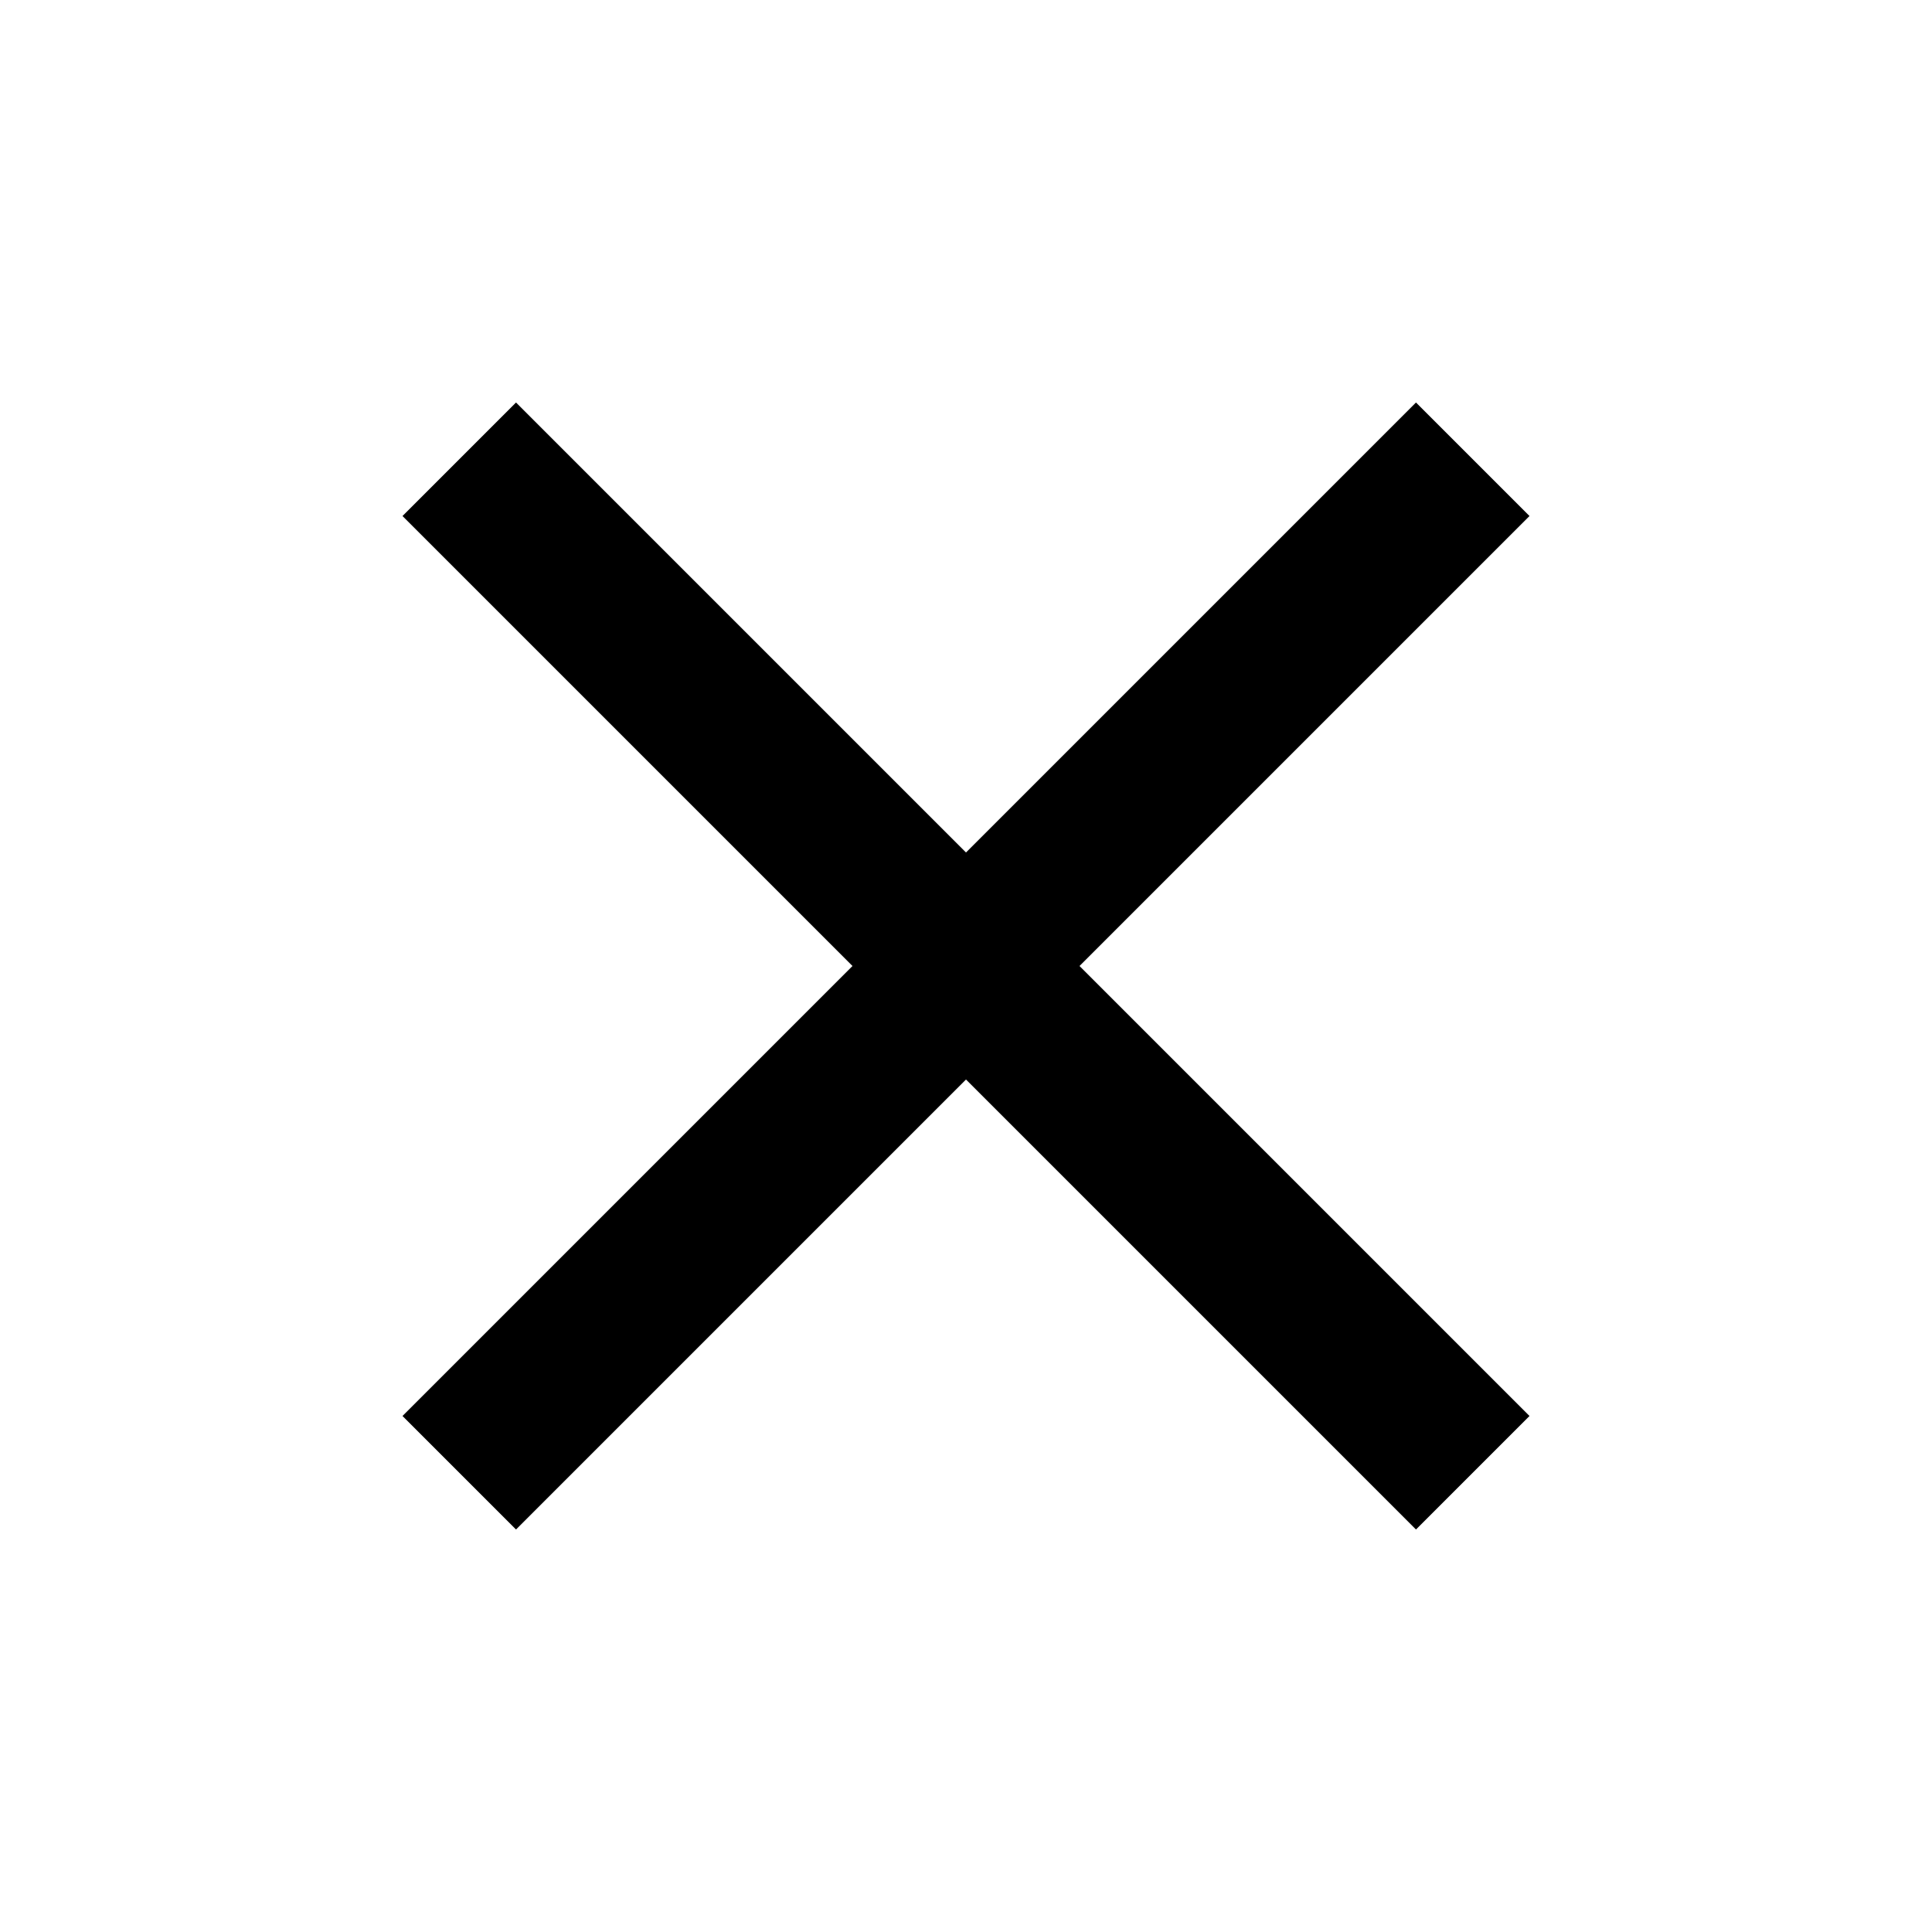
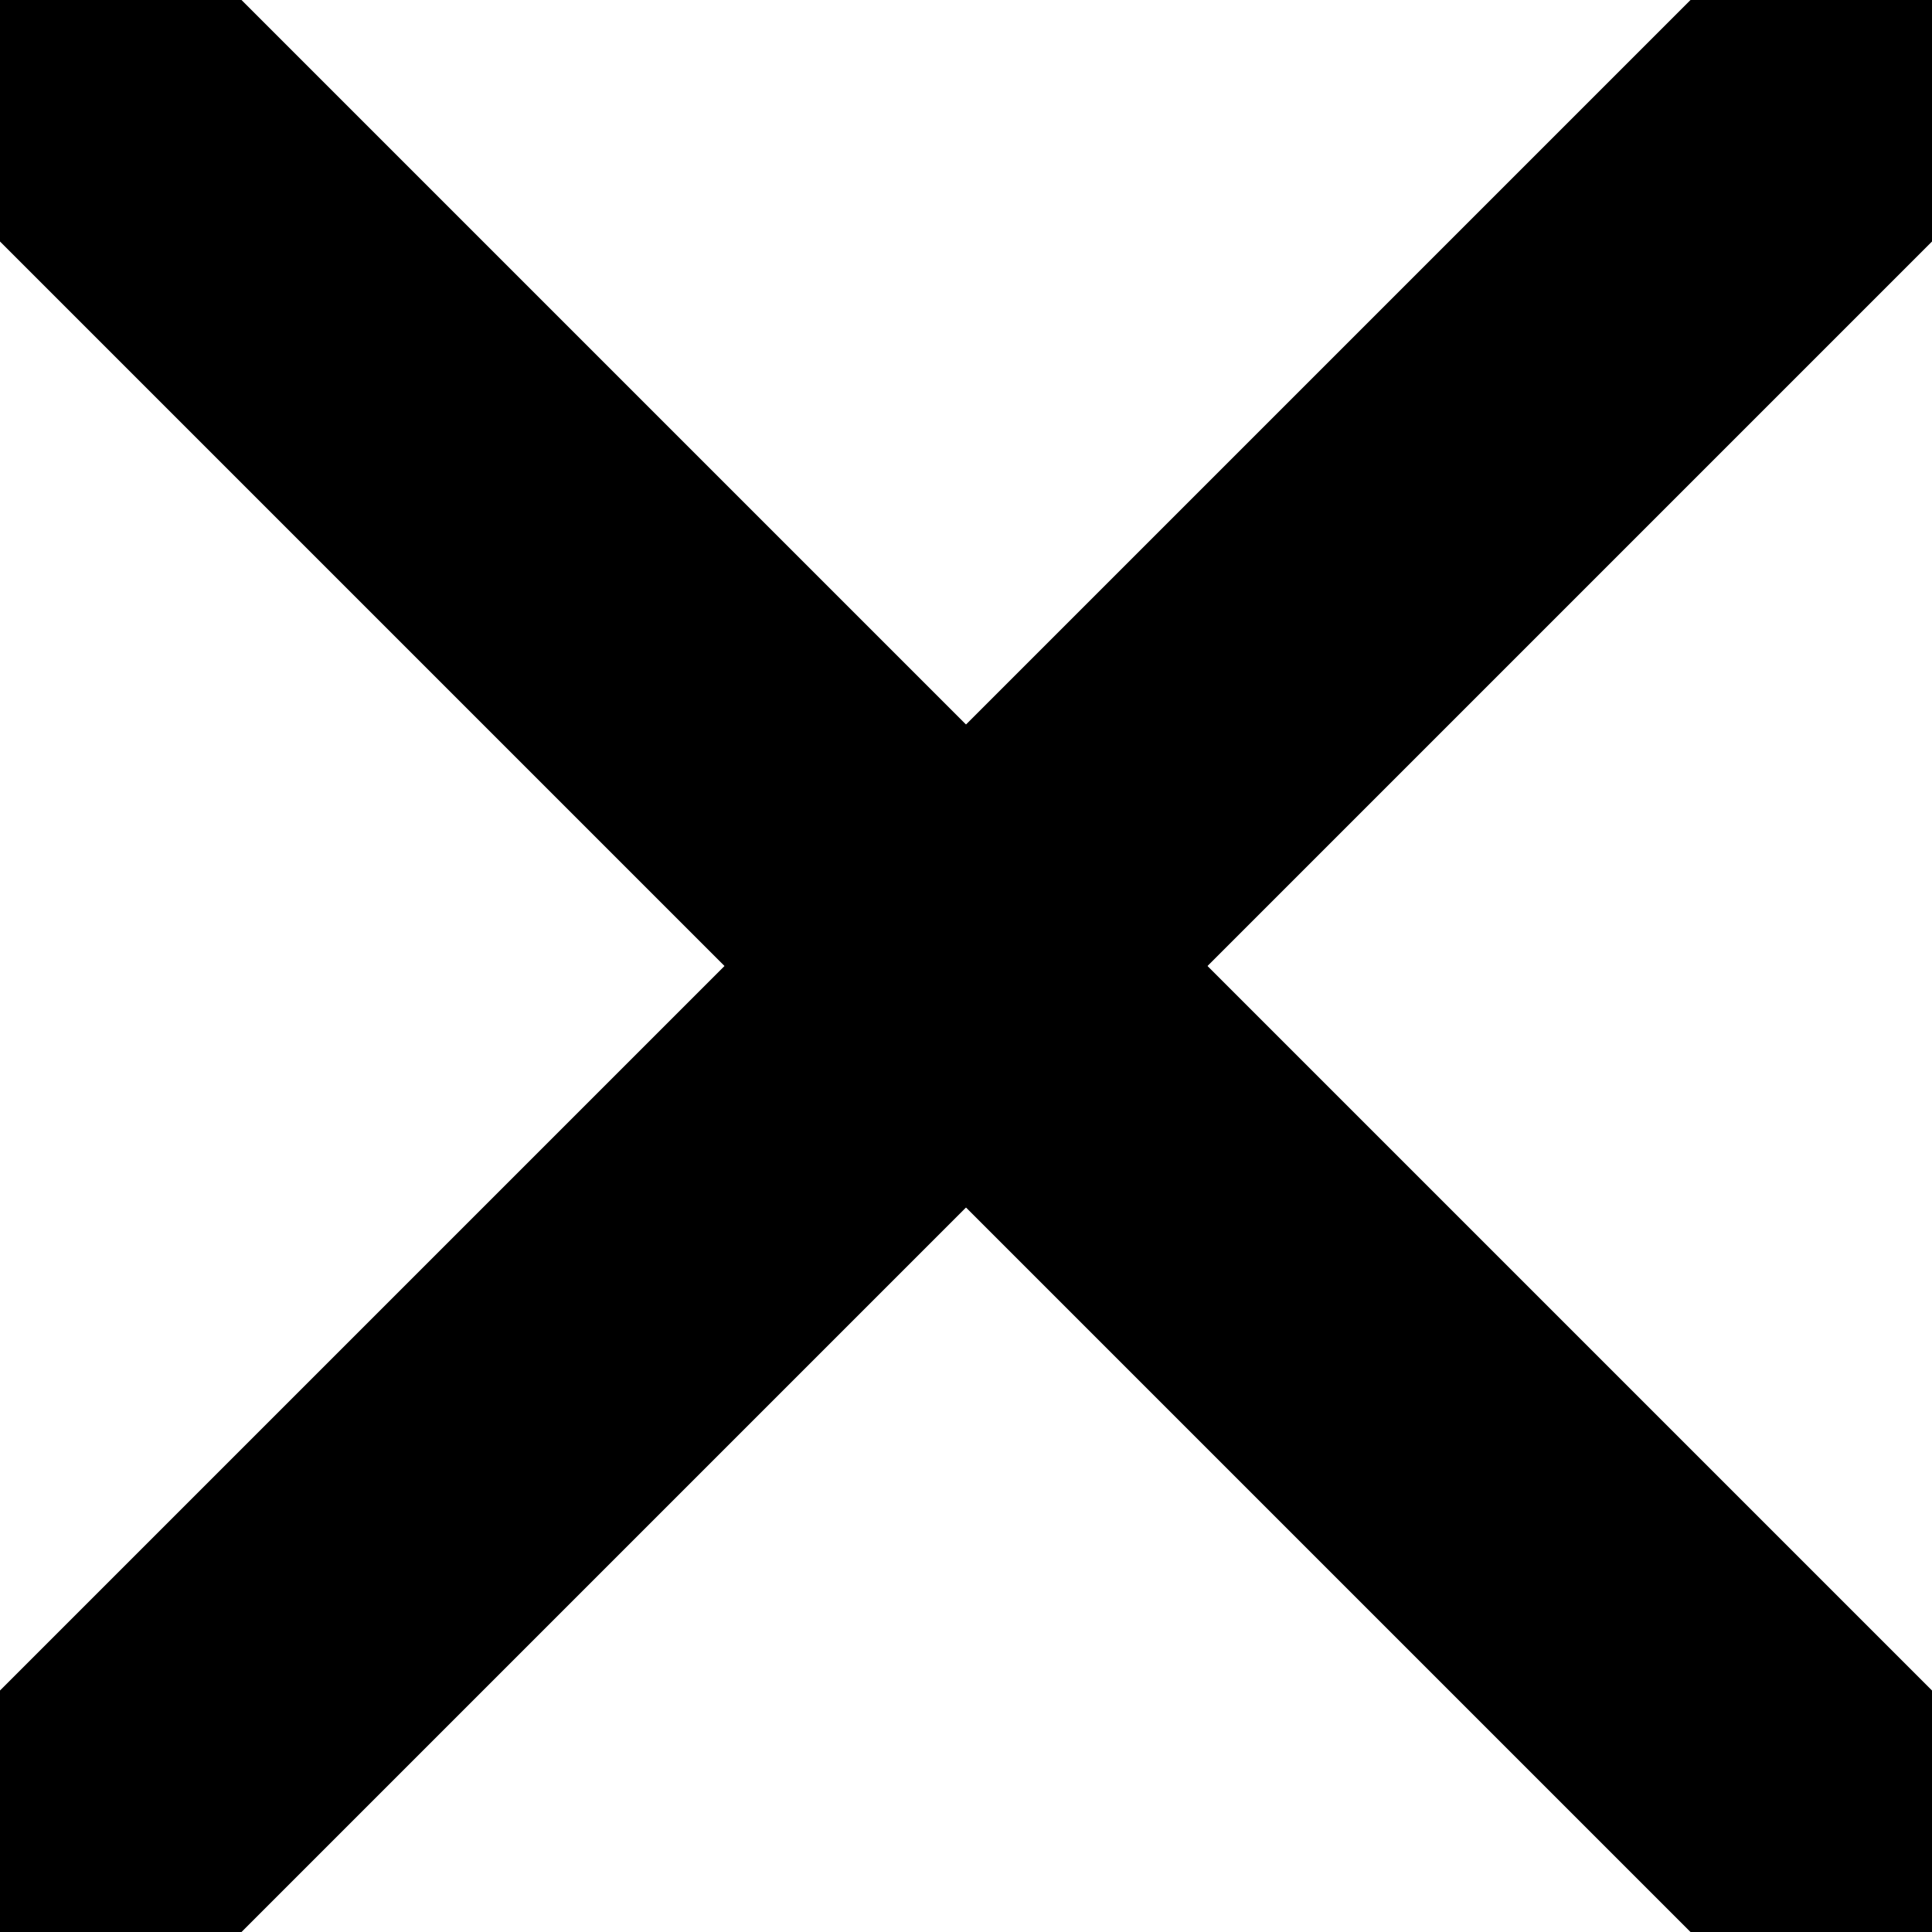
- <svg xmlns="http://www.w3.org/2000/svg" viewBox="0 0 24 24" fill="currentColor">
-   <path d="M19 6.41L17.59 5 12 10.59 6.41 5 5 6.41 10.59 12 5 17.59 6.41 19 12 13.41 17.59 19 19 17.59 13.41 12z" />
+ <svg xmlns="http://www.w3.org/2000/svg" width="20" height="20" viewBox="0 0 24 24" fill="none">
+   <path d="M0 24V21L21 0H24V3L3 24H0Z" fill="currentColor" />
+   <path d="M0 -1.04907e-06L3 -9.17939e-07L24 21L24 24L21 24L-1.31134e-07 3L0 -1.04907e-06Z" fill="currentColor" />
</svg>
